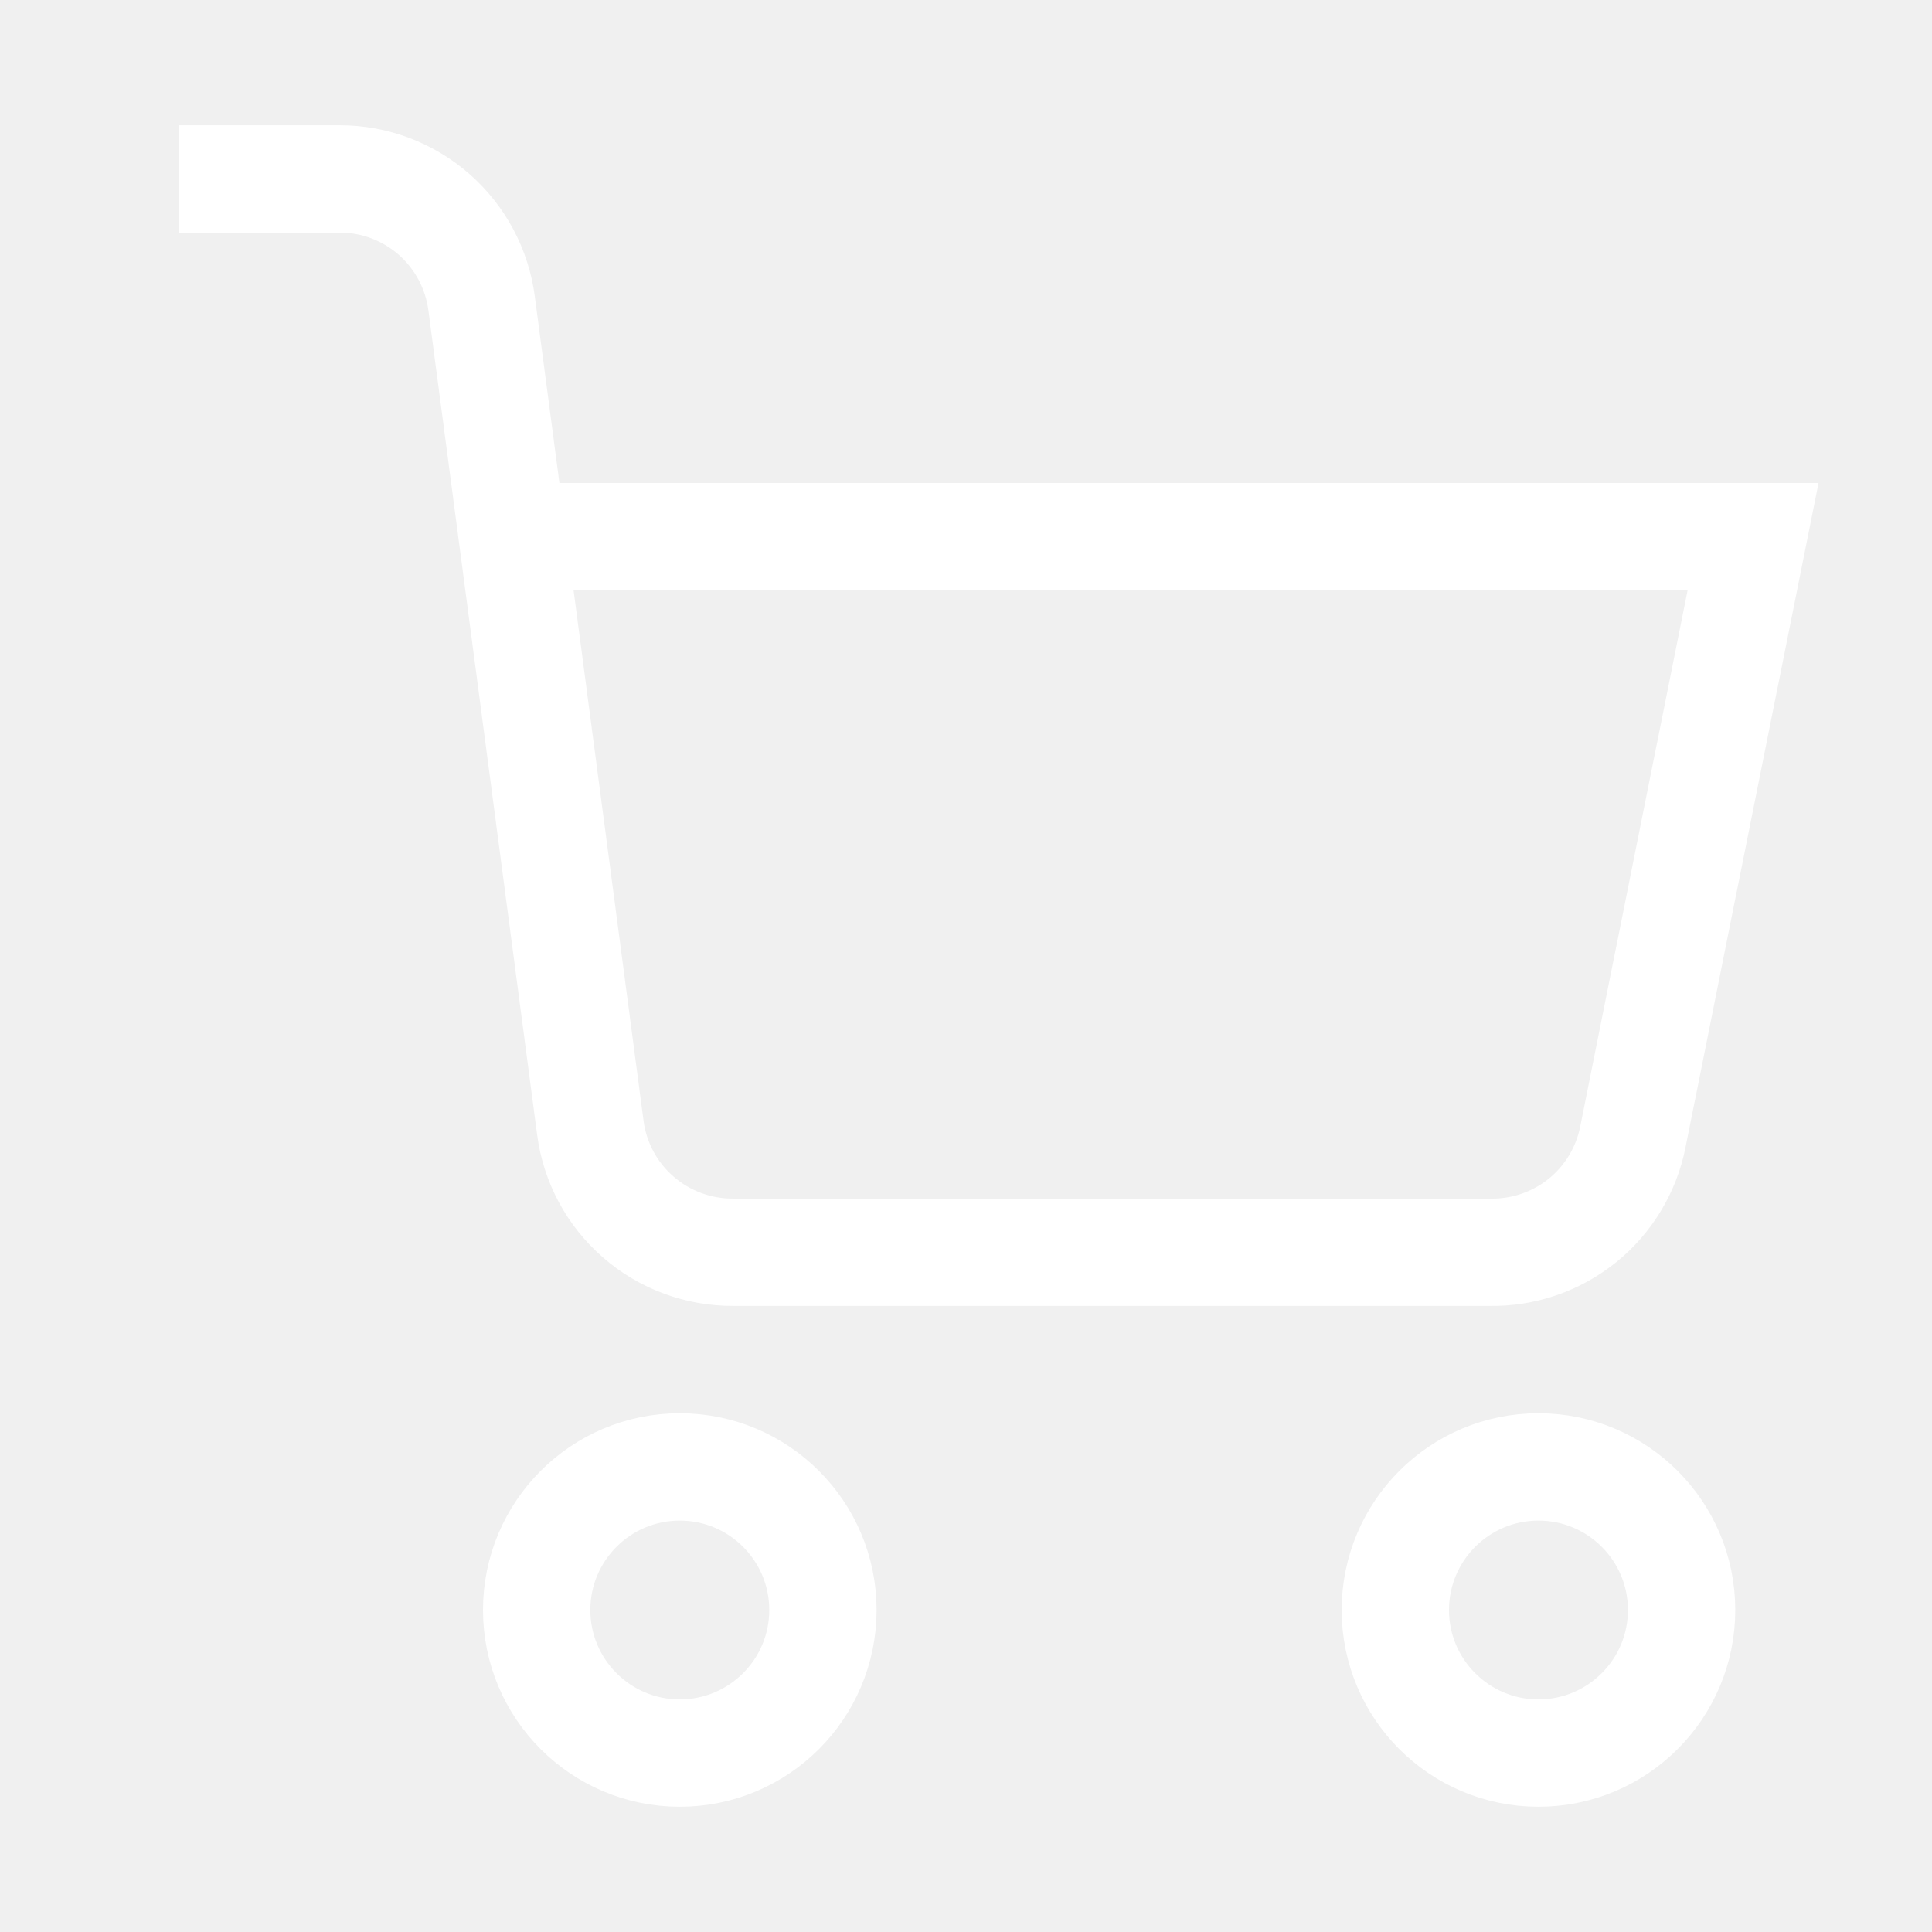
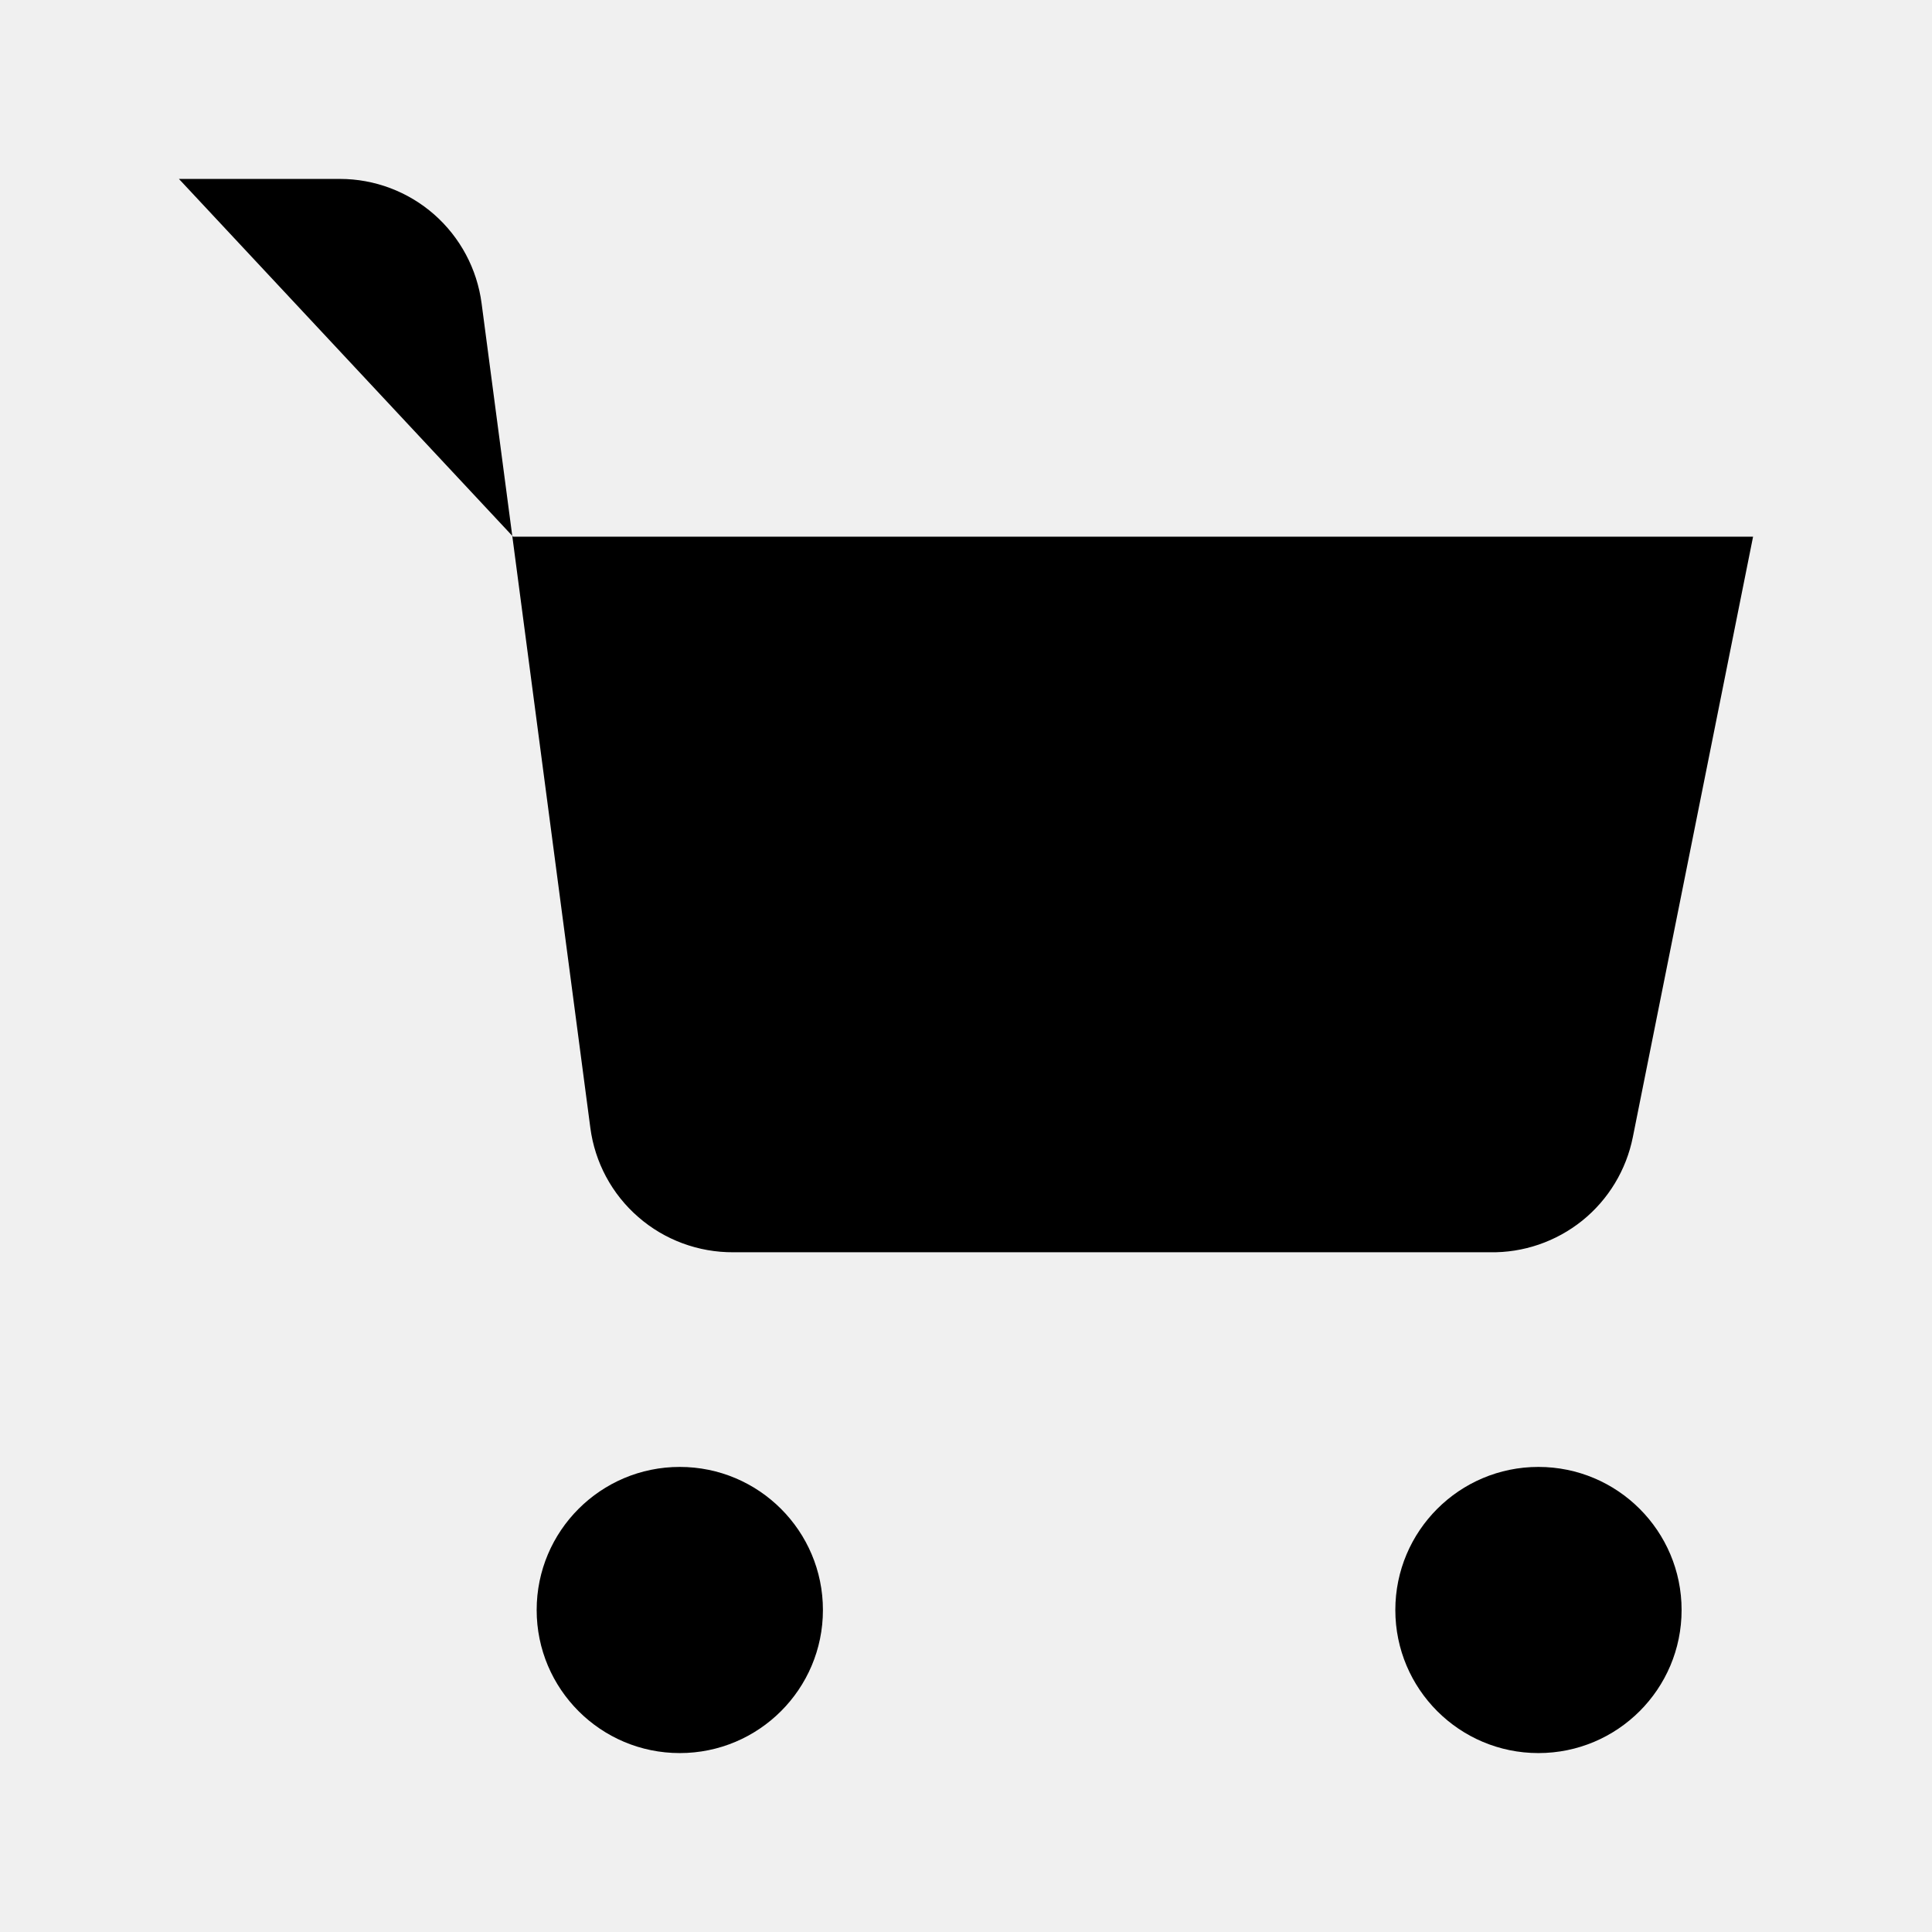
- <svg xmlns="http://www.w3.org/2000/svg" width="18" height="18" viewBox="0 0 18 18" fill="none">
-   <path d="M6.333 16.333C7.07 16.333 7.667 15.736 7.667 15C7.667 14.264 7.07 13.667 6.333 13.667C5.597 13.667 5 14.264 5 15C5 15.736 5.597 16.333 6.333 16.333Z" stroke="white" strokeWidth="1.8" strokeLinecap="round" strokeLinejoin="round" />
-   <path d="M14.333 16.333C15.07 16.333 15.667 15.736 15.667 15C15.667 14.264 15.07 13.667 14.333 13.667C13.597 13.667 13 14.264 13 15C13 15.736 13.597 16.333 14.333 16.333Z" stroke="white" strokeWidth="1.8" strokeLinecap="round" strokeLinejoin="round" />
-   <path d="M4.78 5H16.333L15.213 10.593C15.152 10.9 14.985 11.176 14.742 11.372C14.498 11.568 14.193 11.673 13.88 11.667H6.833C6.508 11.669 6.192 11.553 5.947 11.339C5.701 11.126 5.542 10.829 5.5 10.507L4.487 2.827C4.445 2.506 4.288 2.212 4.045 1.998C3.802 1.785 3.49 1.667 3.167 1.667H1.667" stroke="white" strokeWidth="1.8" strokeLinecap="round" strokeLinejoin="round" />
+ <svg xmlns="http://www.w3.org/2000/svg" viewBox="0 0 18 18">
+   <path d="M6.333 16.333C7.07 16.333 7.667 15.736 7.667 15C7.667 14.264 7.07 13.667 6.333 13.667C5.597 13.667 5 14.264 5 15C5 15.736 5.597 16.333 6.333 16.333Z" strokeWidth="1.8" strokeLinecap="round" strokeLinejoin="round" />
+   <path d="M14.333 16.333C15.07 16.333 15.667 15.736 15.667 15C15.667 14.264 15.07 13.667 14.333 13.667C13.597 13.667 13 14.264 13 15C13 15.736 13.597 16.333 14.333 16.333Z" strokeWidth="1.8" strokeLinecap="round" strokeLinejoin="round" />
+   <path d="M4.78 5H16.333L15.213 10.593C15.152 10.9 14.985 11.176 14.742 11.372C14.498 11.568 14.193 11.673 13.88 11.667H6.833C6.508 11.669 6.192 11.553 5.947 11.339C5.701 11.126 5.542 10.829 5.5 10.507L4.487 2.827C4.445 2.506 4.288 2.212 4.045 1.998C3.802 1.785 3.49 1.667 3.167 1.667H1.667" strokeWidth="1.8" strokeLinecap="round" strokeLinejoin="round" />
</svg>
